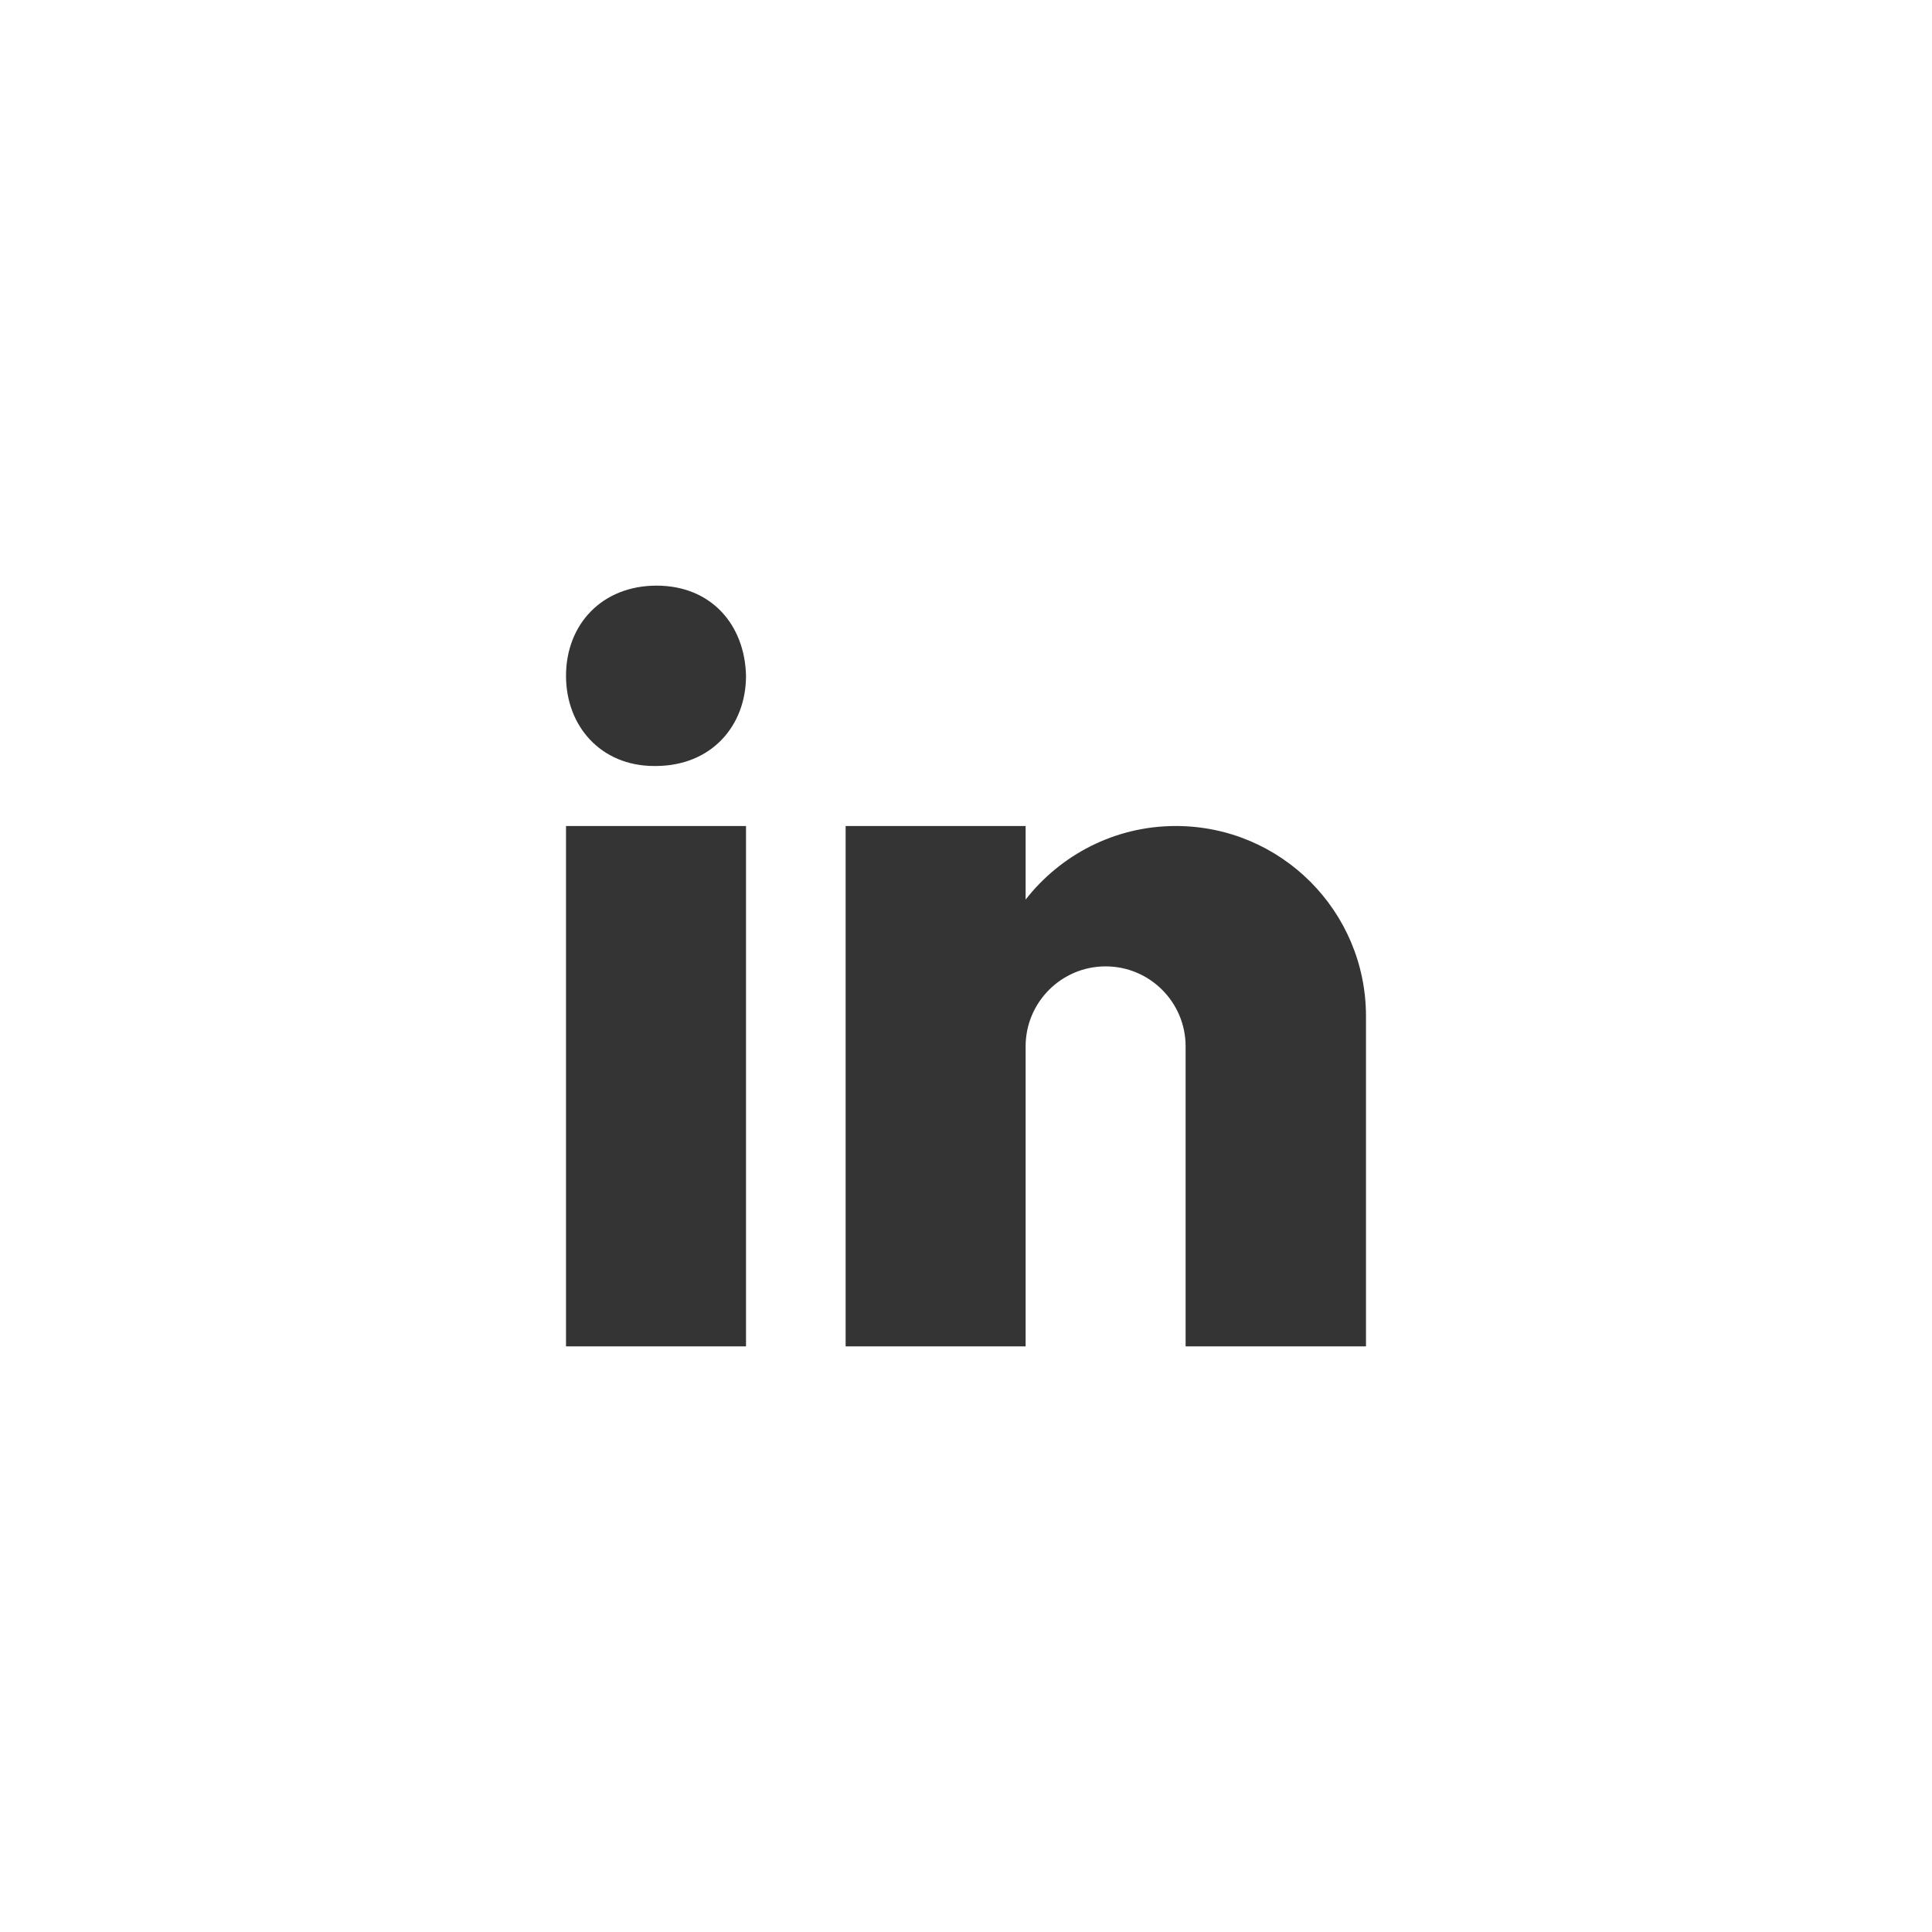
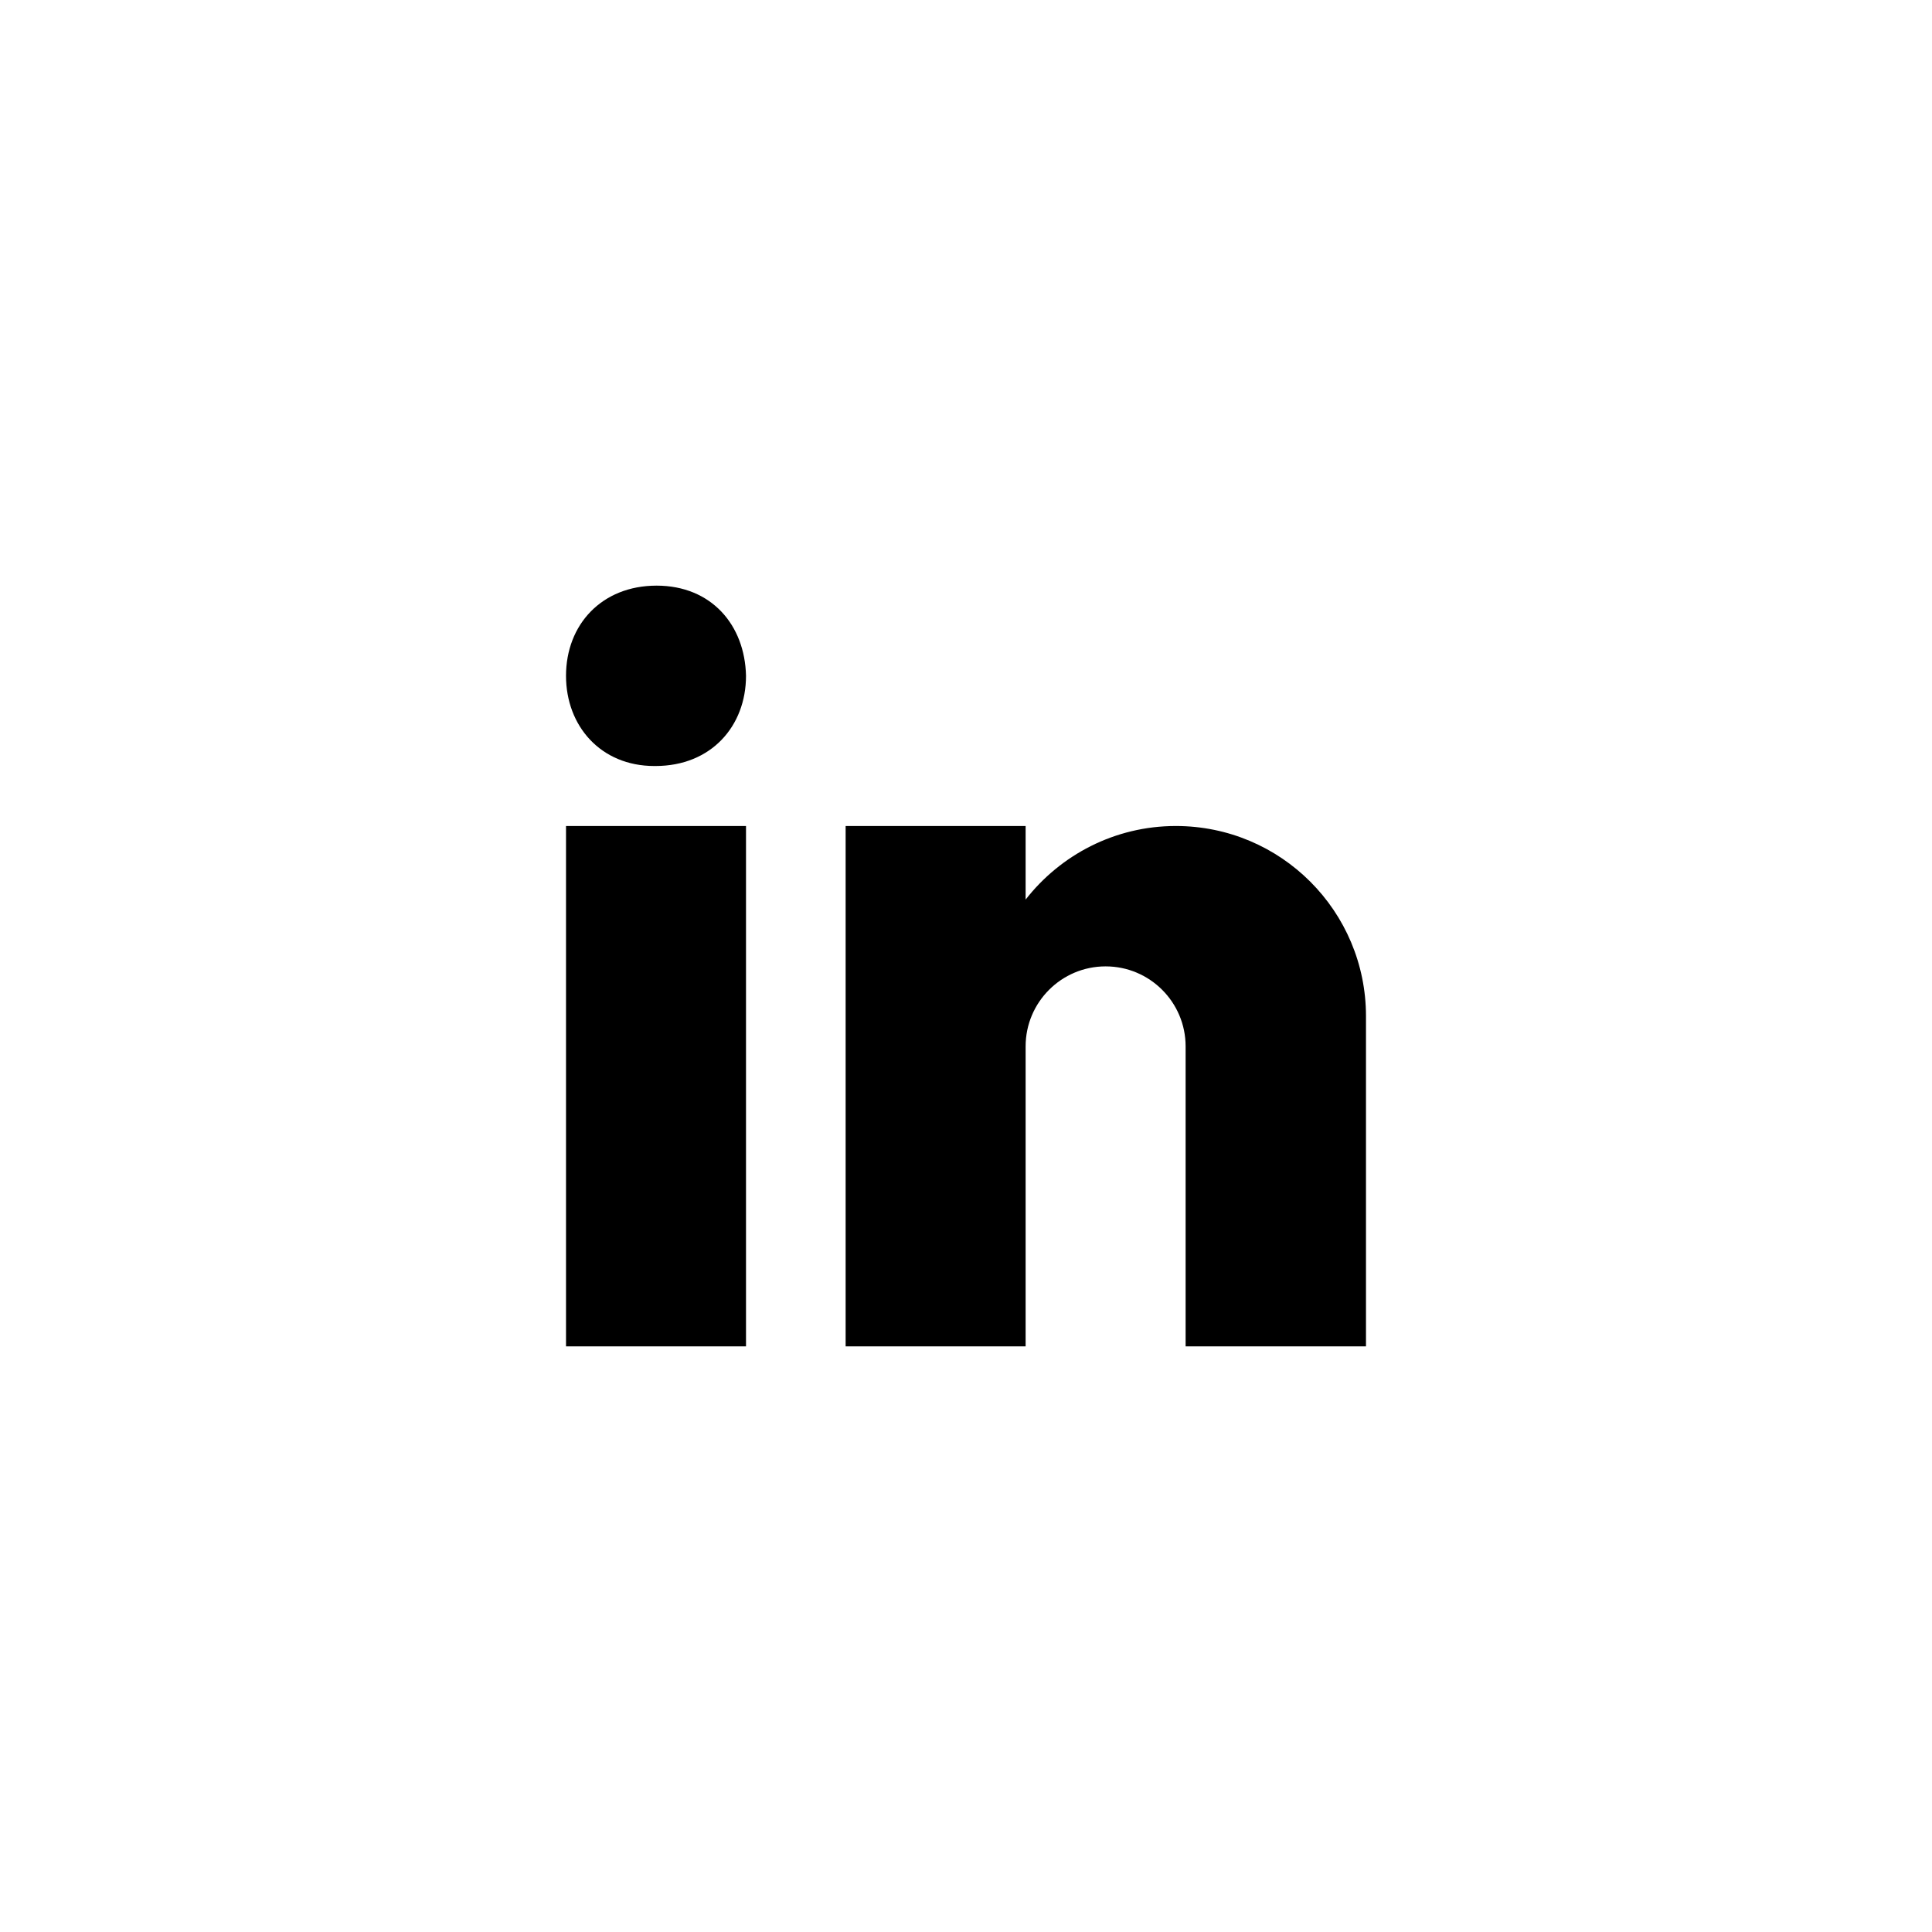
<svg xmlns="http://www.w3.org/2000/svg" version="1.1" id="Capa_1" x="0px" y="0px" viewBox="0 0 512 512" style="enable-background:new 0 0 512 512;" xml:space="preserve">
  <style type="text/css">
- 	.svg_base {fill:#343434;}
- 	.svg_line{stroke:#343434;}
</style>
  <path class="svg_base" d="M173.4,203h0.3c14.8,0,24-10.6,24-23.9c-0.3-13.5-9.2-23.9-23.7-23.9s-24,10.3-24,23.9C150,192.4,159.2,203,173.4,203z   M150,218.9h47.7v137.9H150V218.9z M362,269.3c0-27.8-22.5-50.4-50.4-50.4c-16.2,0-30.6,7.7-39.8,19.5v-19.5h-47.7v137.9h47.7v-79.5  c0-11.7,9.5-21.2,21.2-21.2s21.2,9.5,21.2,21.2v79.5H362C362,356.7,362,277,362,269.3z" />
</svg>
